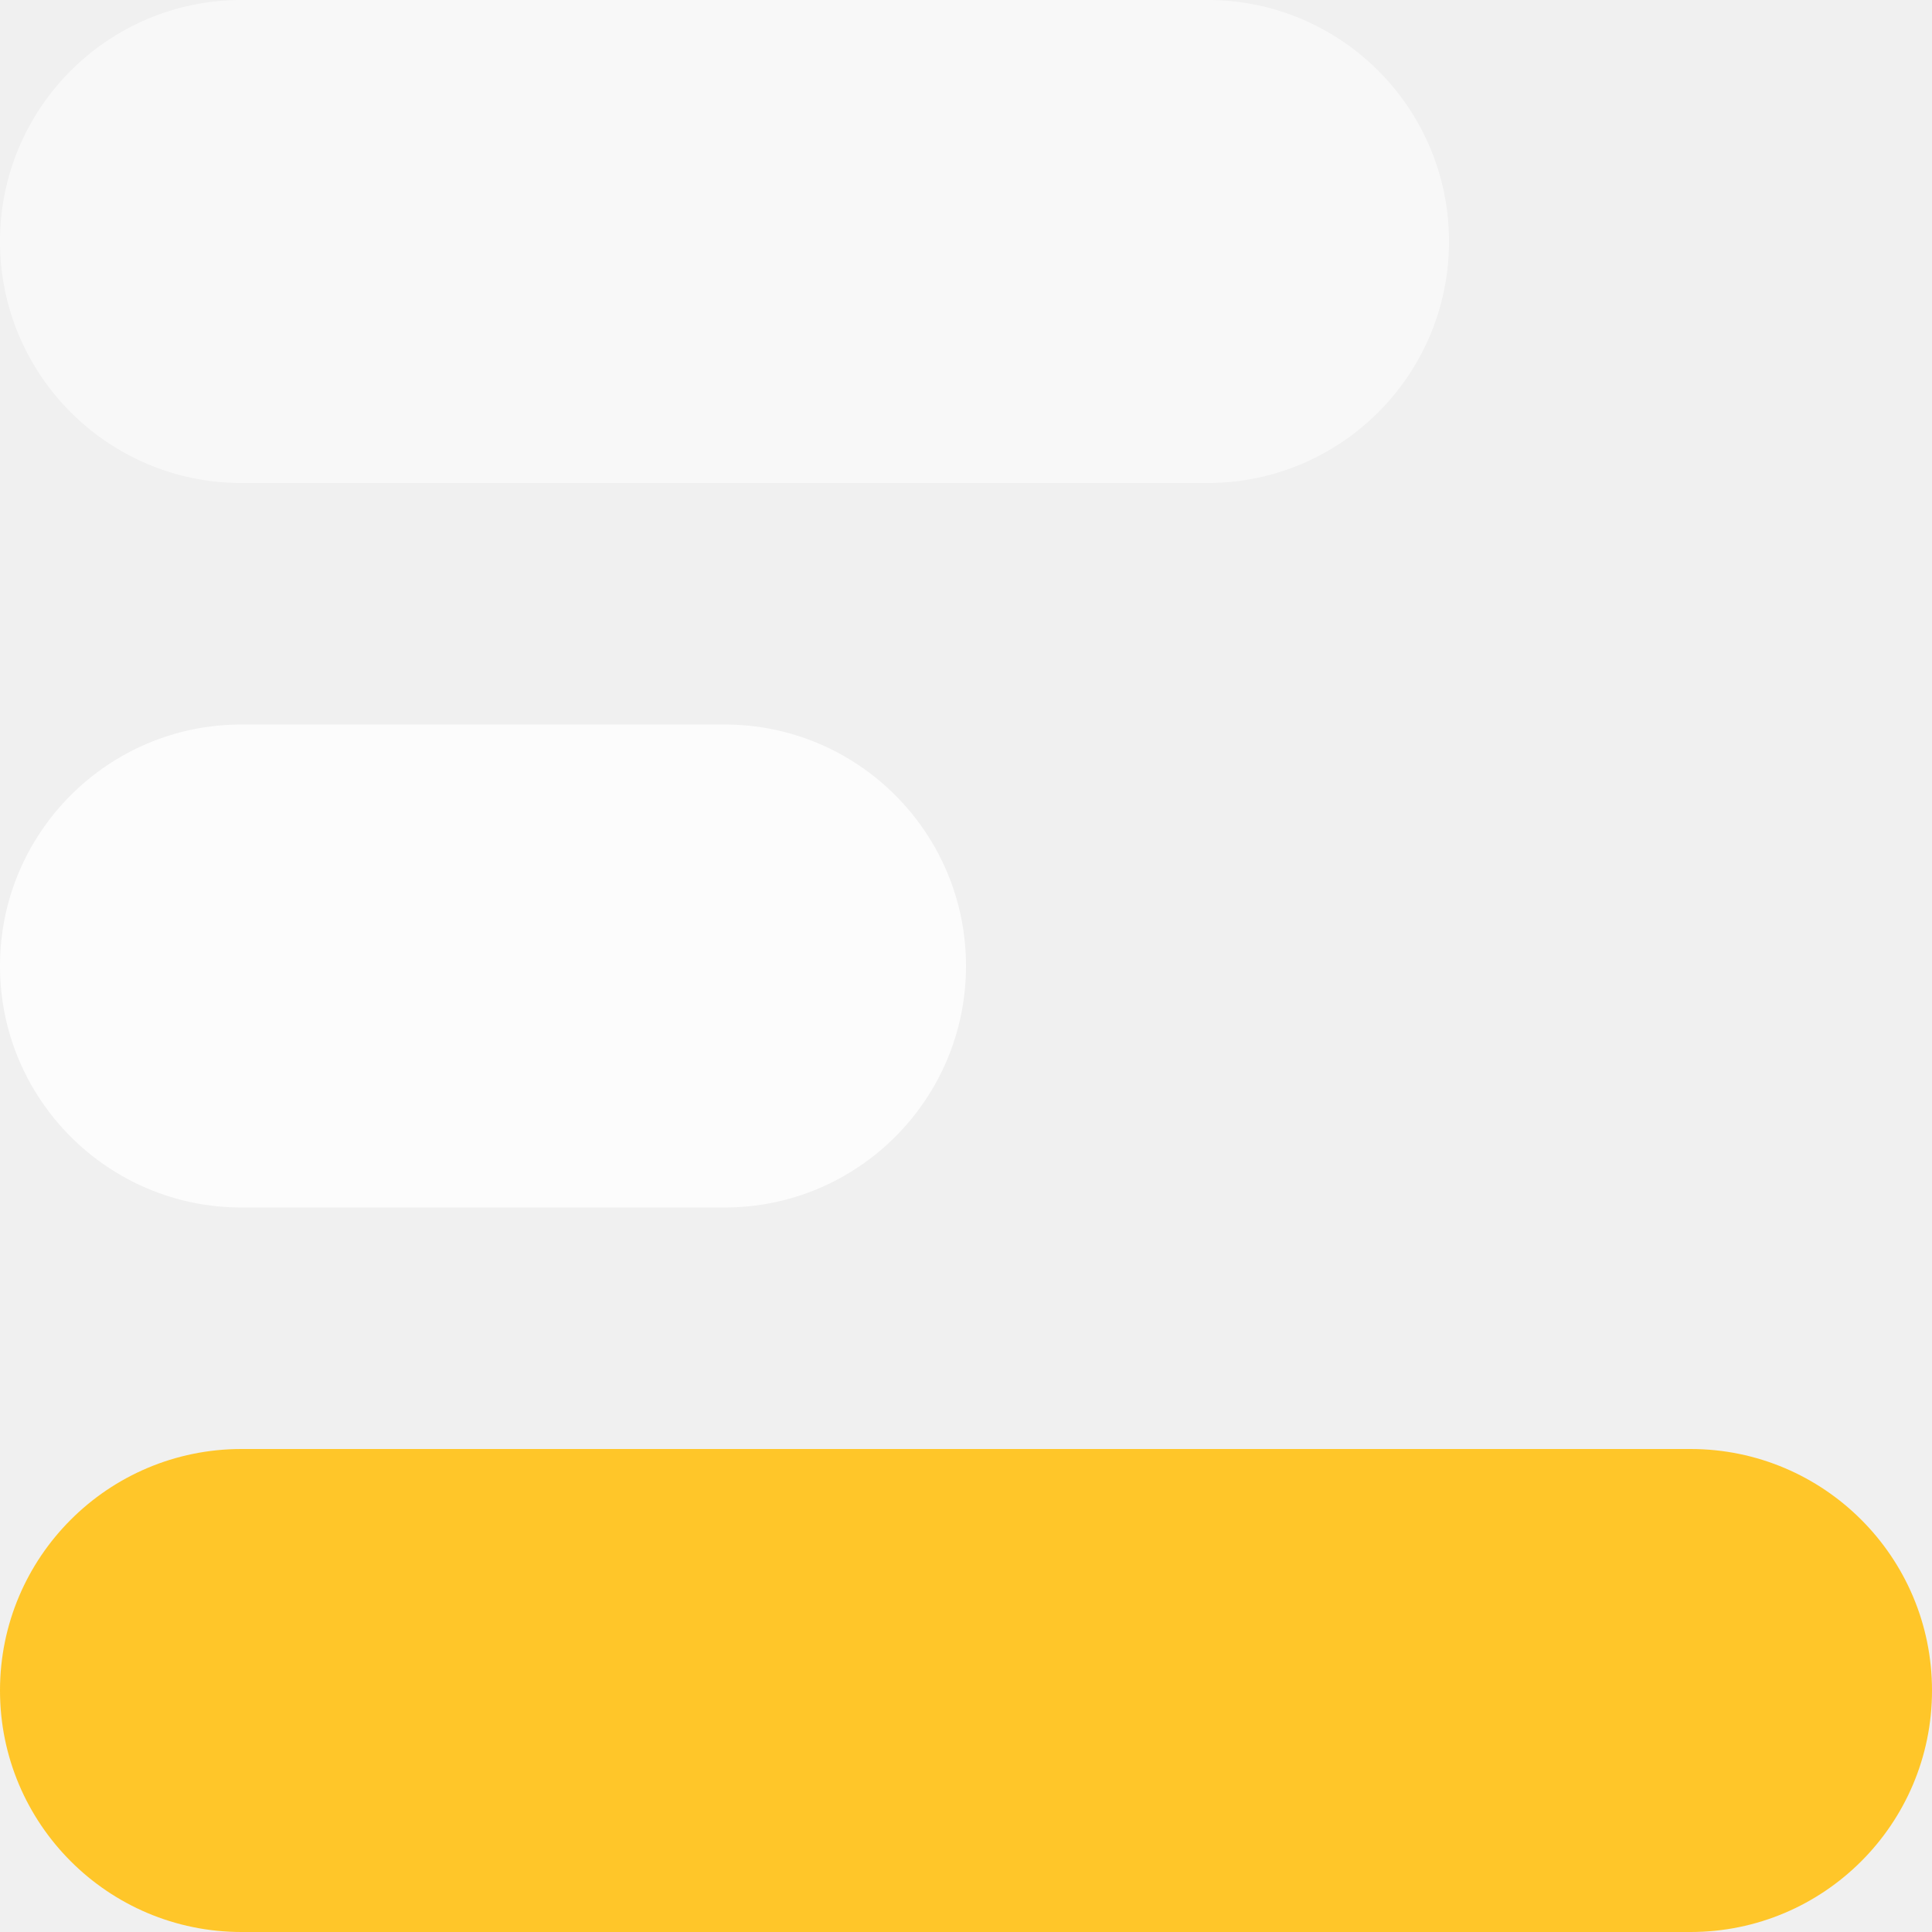
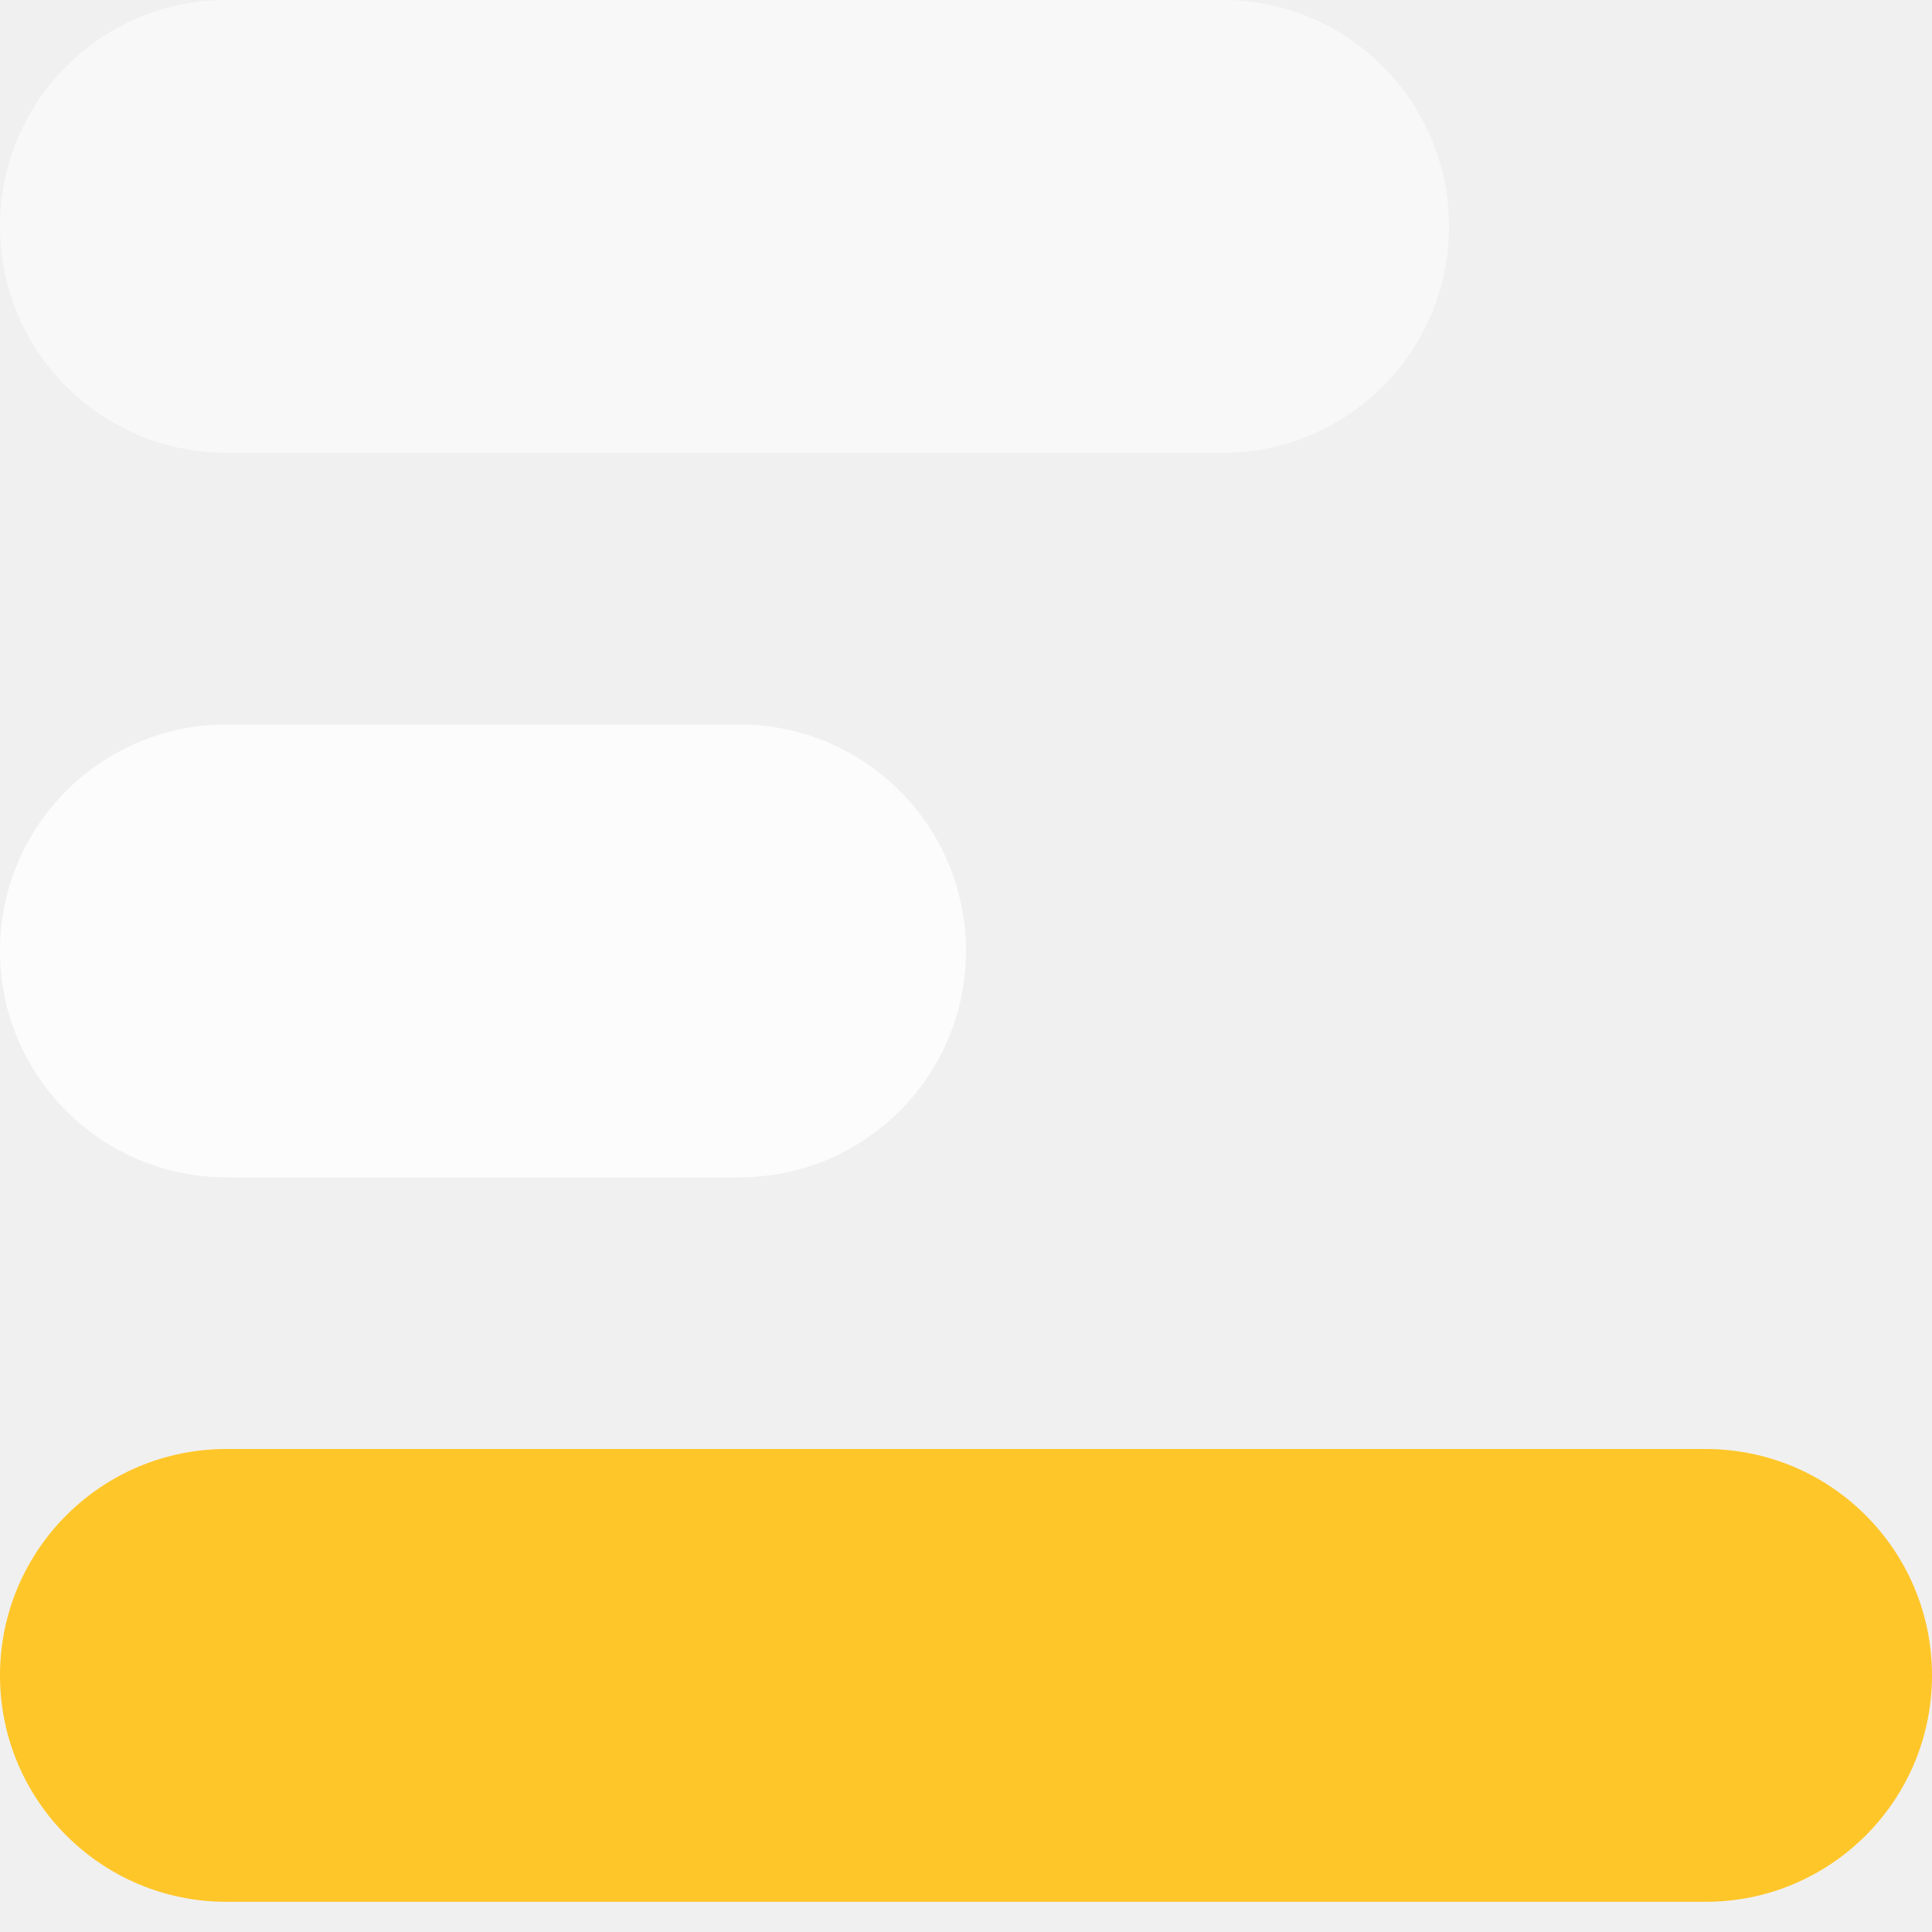
<svg xmlns="http://www.w3.org/2000/svg" viewBox="0 0 64 64" width="64" height="64" role="img" aria-label="Ledgendary">
-   <path d="M8 0H40A8 8 0 0 1 40 16H8A8 8 0 0 1 0 8V8A8 8 0 0 1 8 0Z" fill="#ffffff" opacity="0.55" />
-   <path d="M8 24H24A8 8 0 0 1 24 40H8A8 8 0 0 1 0 32V32A8 8 0 0 1 8 24Z" fill="#ffffff" opacity="0.8" />
-   <path d="M8 48H56A8 8 0 0 1 56 64H8A8 8 0 0 1 0 56V56A8 8 0 0 1 8 48Z" fill="#ffc629" />
+   <path d="M7.5 0H40.5A7.5 7.5 0 0 1 40.5 15H7.5A7.5 7.5 0 0 1 0 7.5V7.5A7.5 7.5 0 0 1 7.5 0Z" fill="#ffffff" opacity="0.55" />
+   <path d="M7.5 24H24.5A7.5 7.5 0 0 1 24.5 39H7.5A7.5 7.5 0 0 1 0 31.5V31.5A7.5 7.5 0 0 1 7.5 24Z" fill="#ffffff" opacity="0.8" />
+   <path d="M7.5 48H56.5A7.5 7.5 0 0 1 56.5 63H7.5A7.5 7.5 0 0 1 0 55.5V55.5A7.5 7.5 0 0 1 7.5 48Z" fill="#ffc629" />
</svg>
